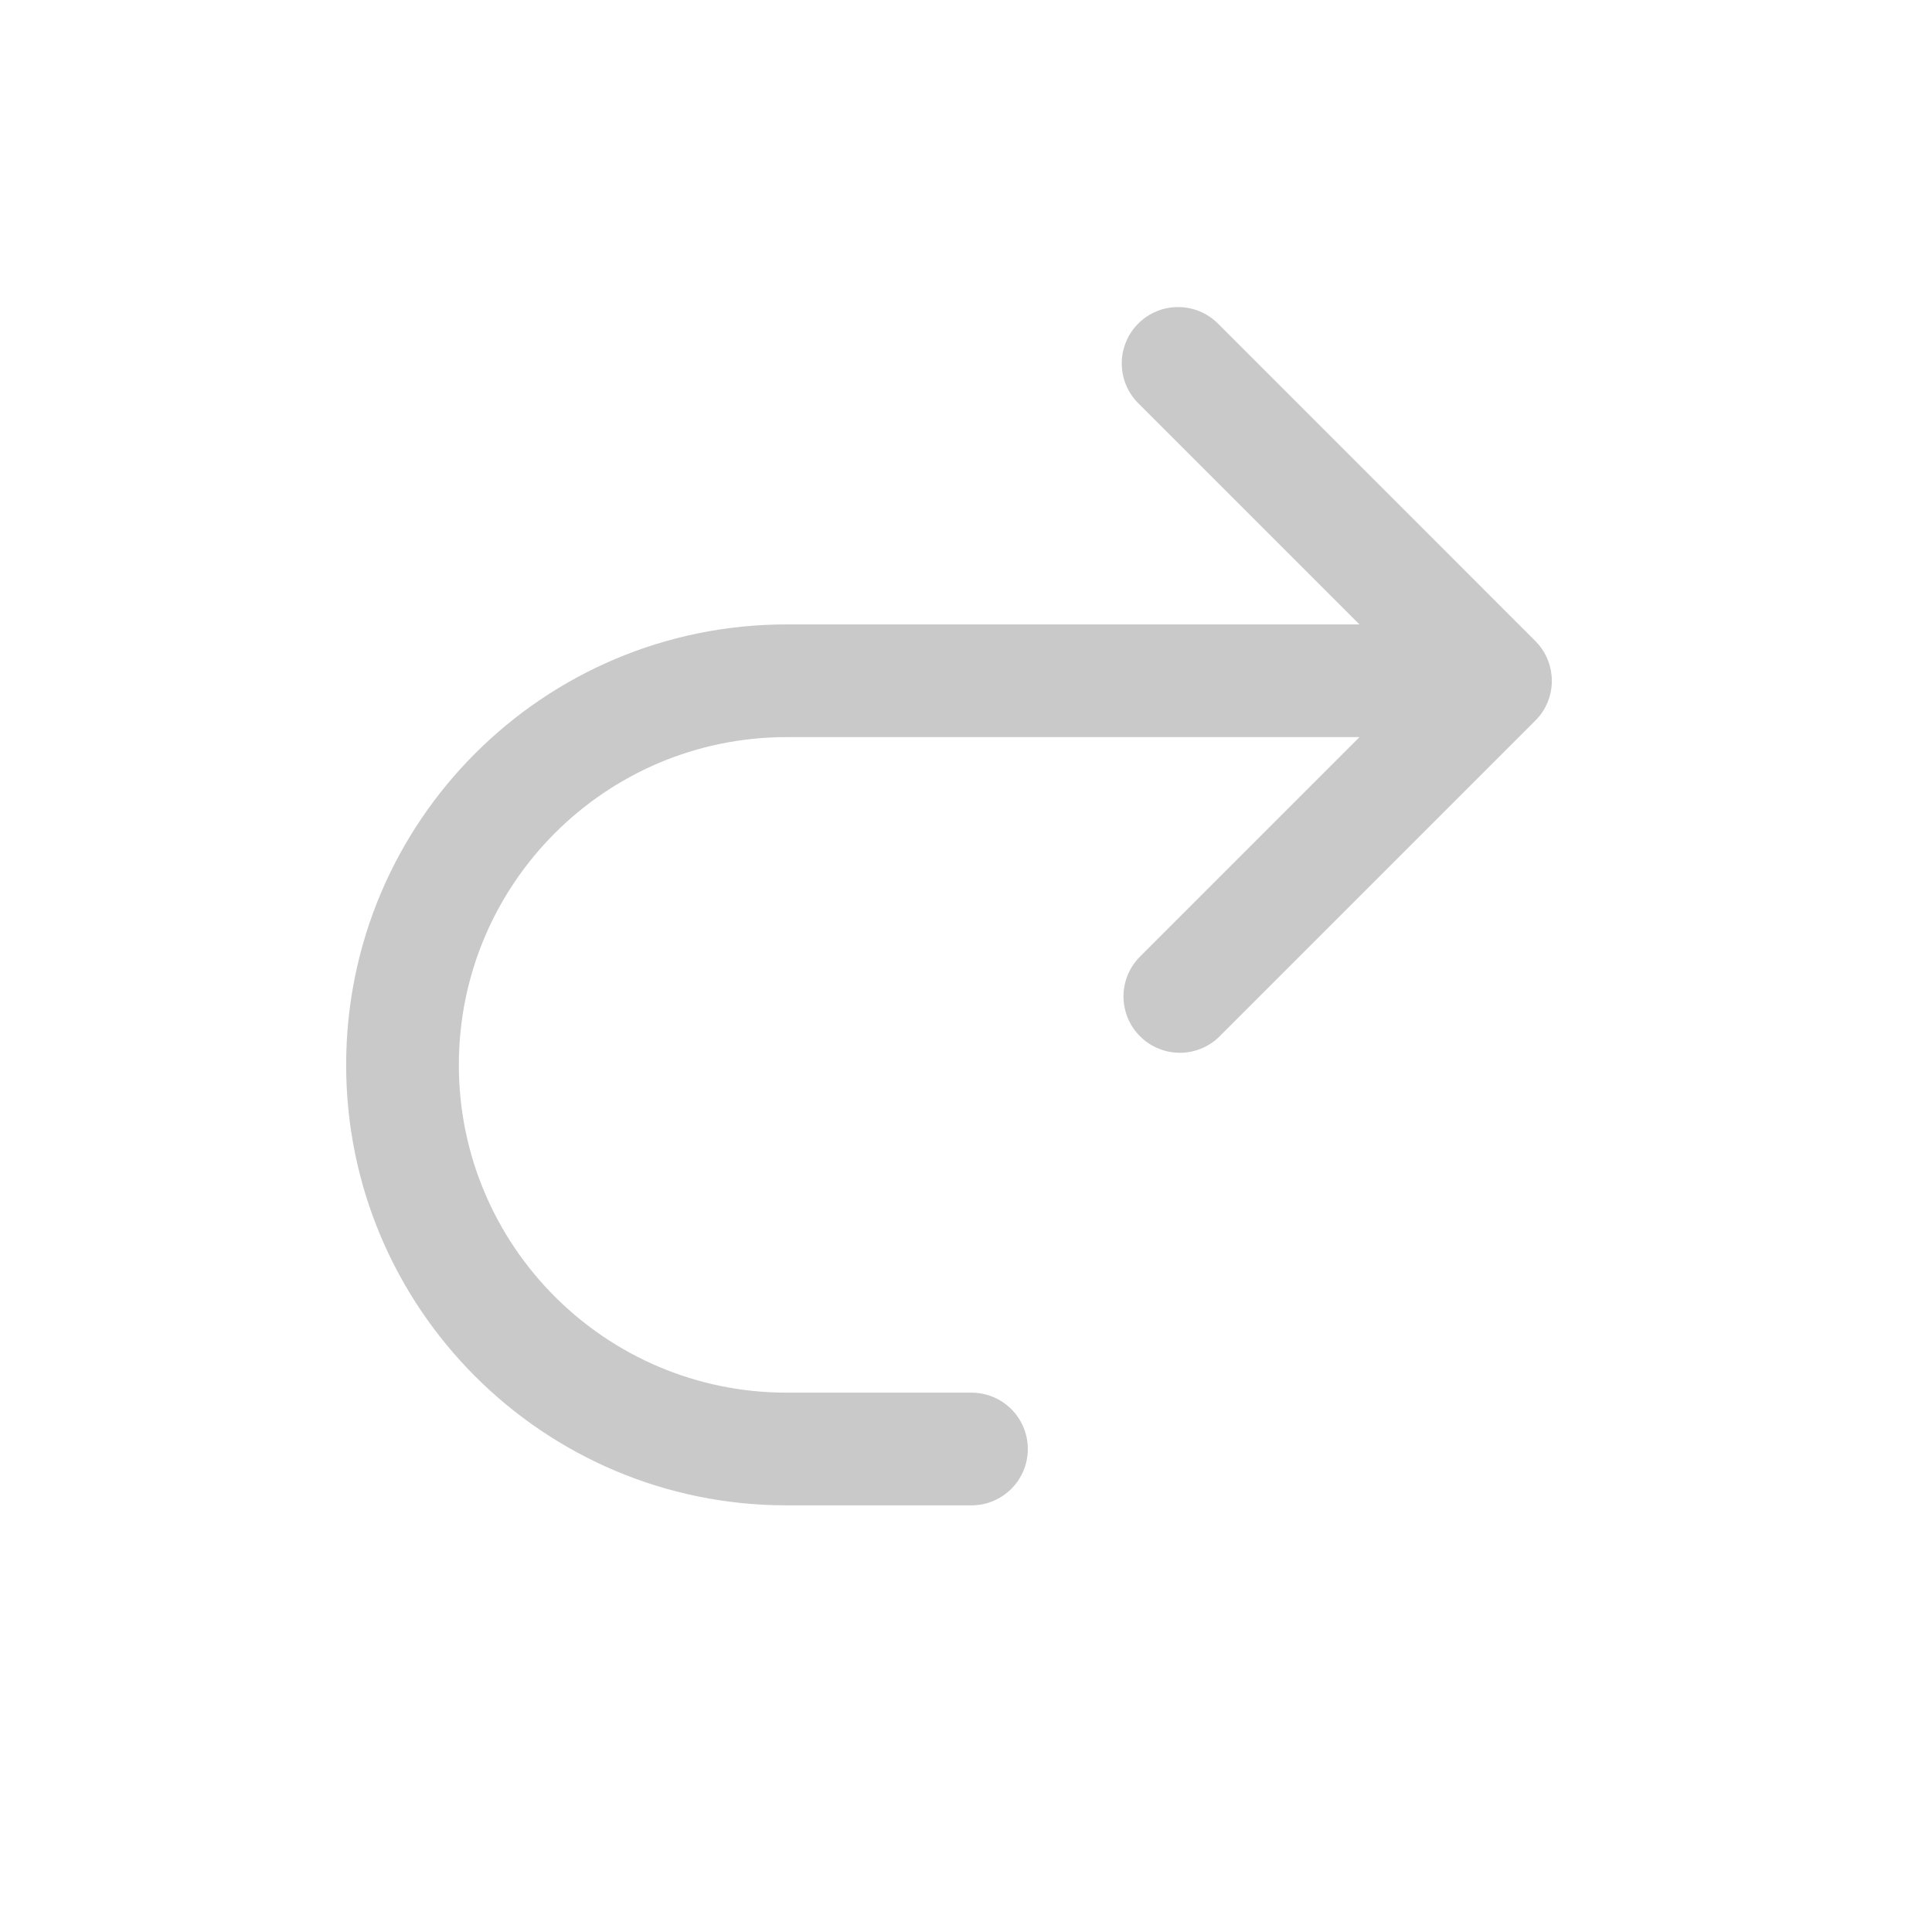
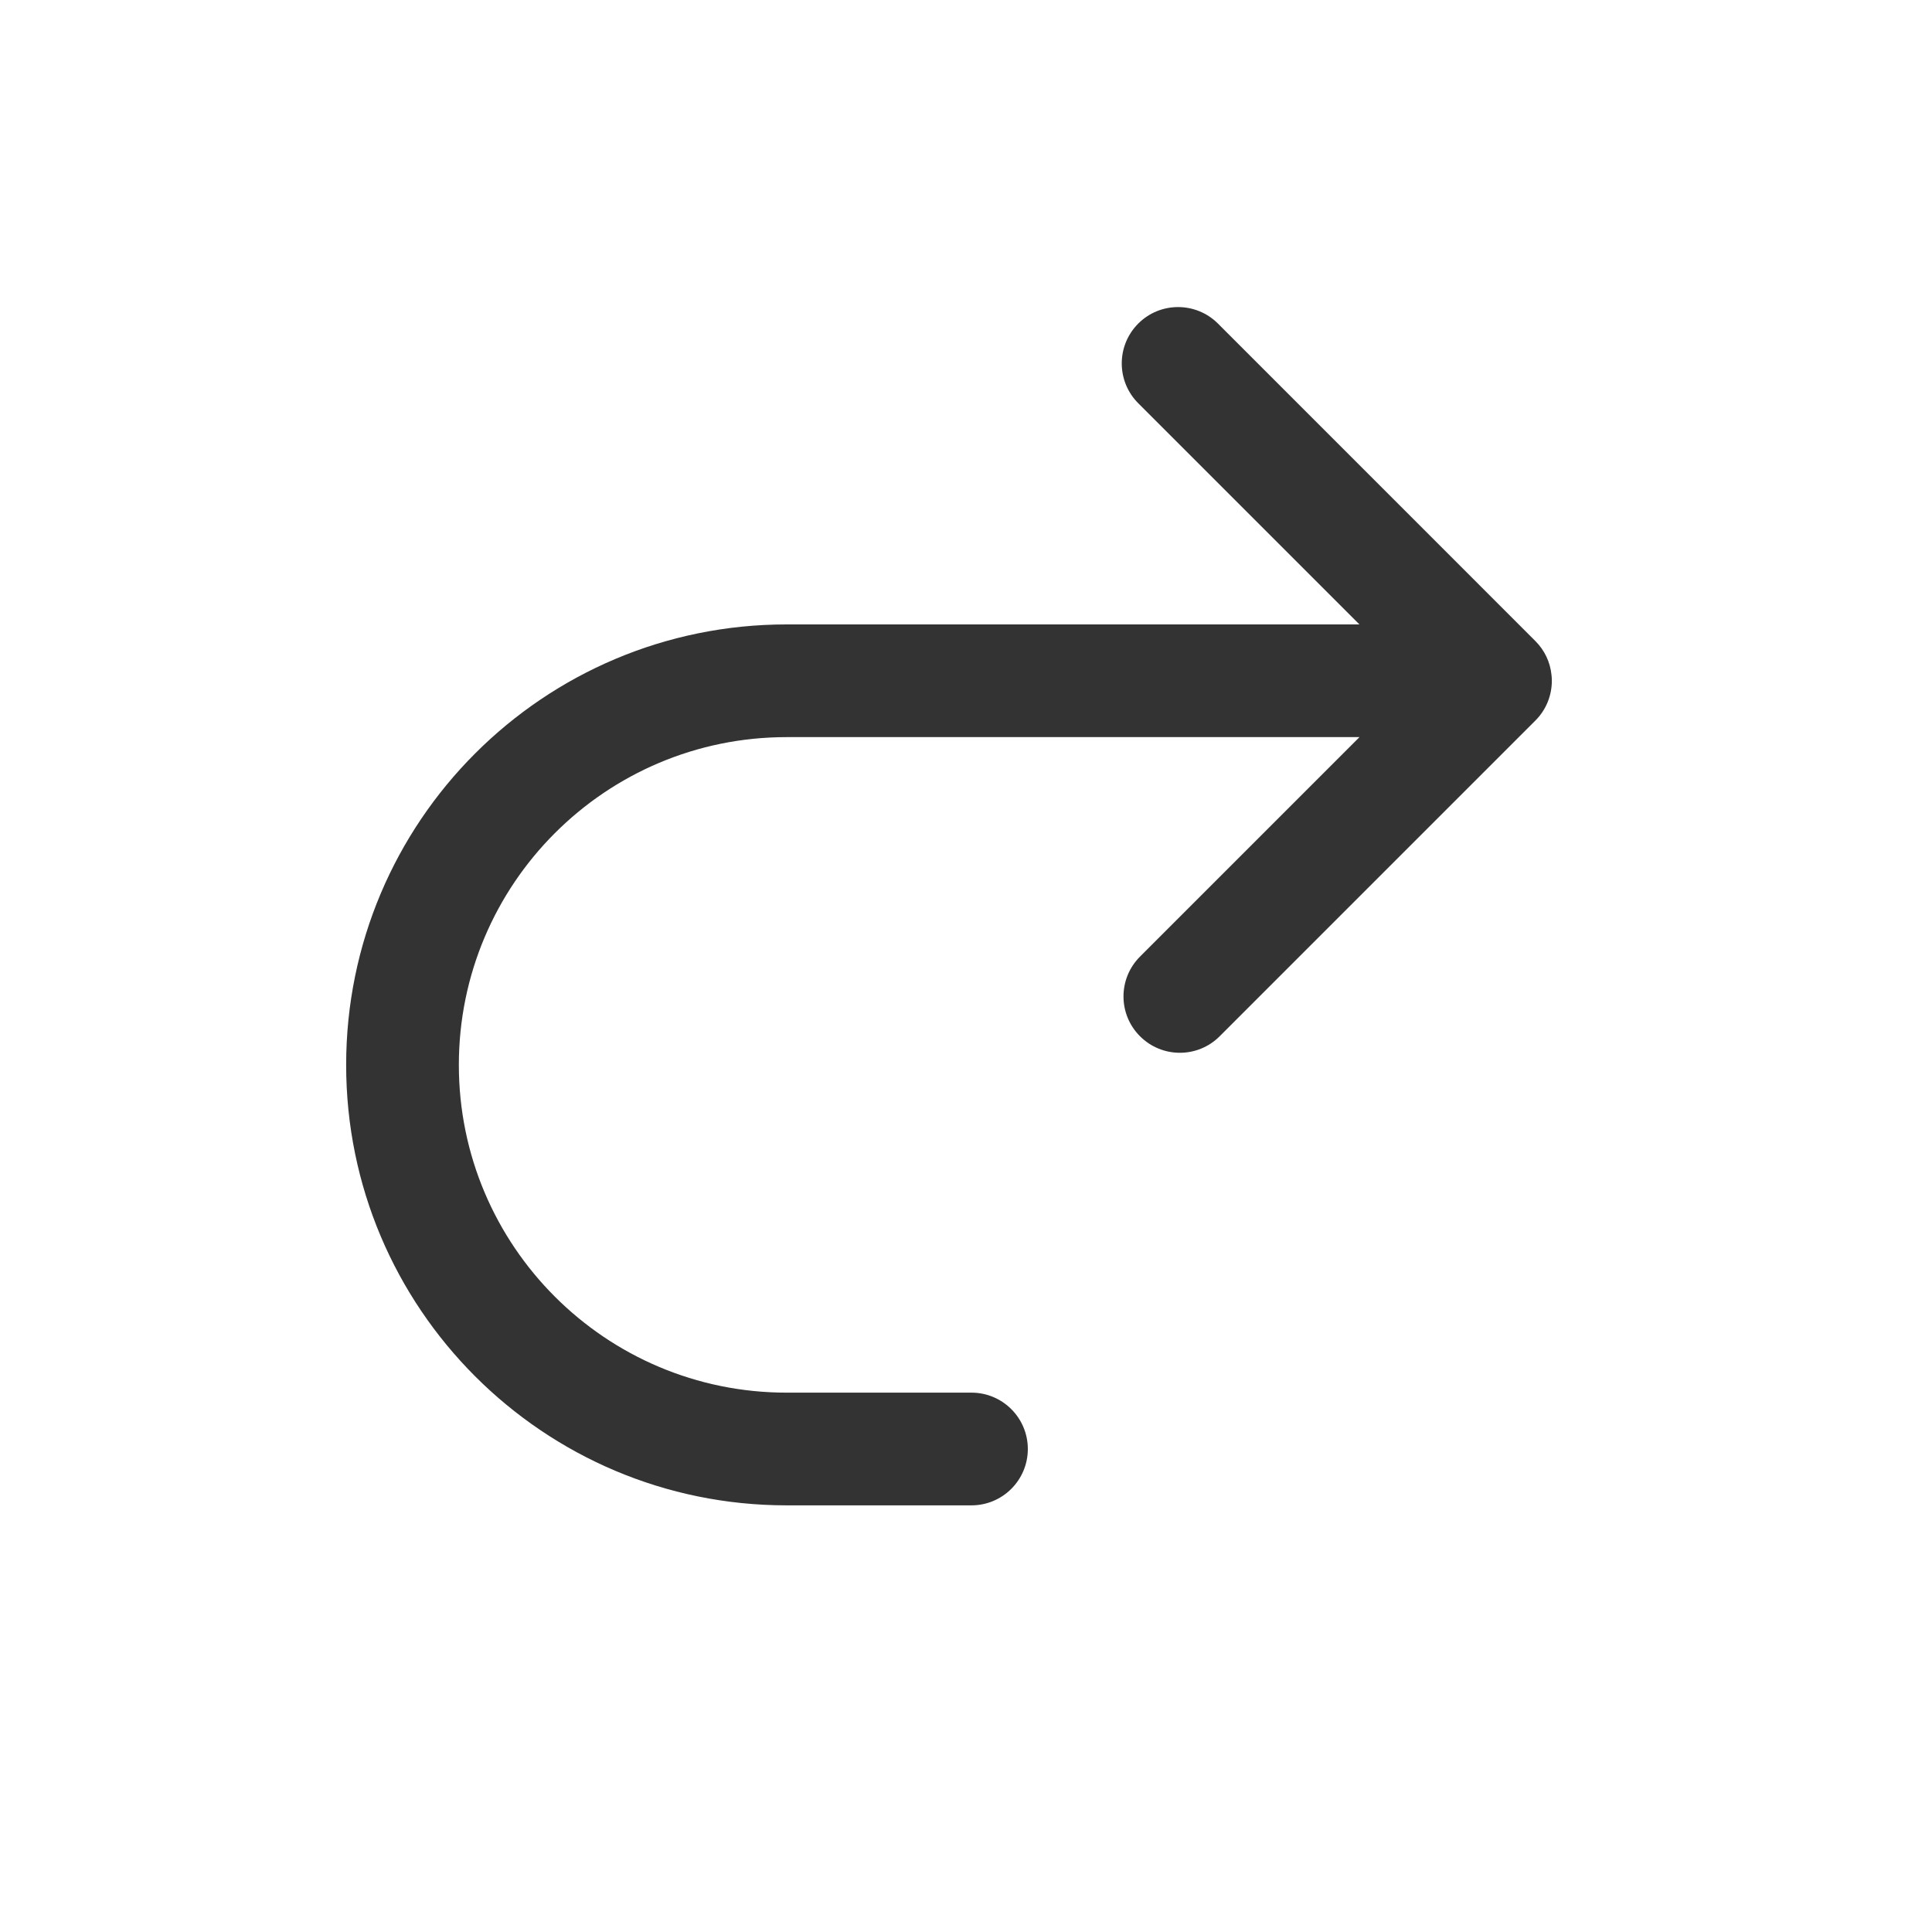
<svg xmlns="http://www.w3.org/2000/svg" preserveAspectRatio="none" overflow="visible" style="display: block;" width="30" height="30" viewBox="0 0 30 30" fill="none">
  <g id="Outline Icon Bold. Redo">
-     <path id="Icon" d="M24.097 10.574C24.096 10.797 24.011 11.02 23.84 11.19L18.939 16.091C18.598 16.433 18.044 16.433 17.702 16.091C17.36 15.75 17.36 15.196 17.702 14.854L21.11 11.446H12.215C9.404 11.446 7.125 13.725 7.125 16.536C7.125 19.346 9.404 21.625 12.215 21.625H15.085C15.568 21.625 15.96 22.017 15.96 22.5C15.96 22.983 15.568 23.375 15.085 23.375H12.215C8.437 23.375 5.375 20.313 5.375 16.536C5.375 12.758 8.437 9.696 12.215 9.696H21.109L17.675 6.262C17.333 5.92 17.333 5.366 17.675 5.024C18.016 4.683 18.57 4.683 18.912 5.024L23.84 9.953C23.987 10.099 24.071 10.285 24.091 10.476C24.095 10.509 24.097 10.541 24.097 10.574Z" fill="#C9C9C9" />
+     <path id="Icon" d="M24.097 10.574C24.096 10.797 24.011 11.02 23.84 11.19L18.939 16.091C18.598 16.433 18.044 16.433 17.702 16.091C17.36 15.75 17.36 15.196 17.702 14.854L21.11 11.446H12.215C9.404 11.446 7.125 13.725 7.125 16.536C7.125 19.346 9.404 21.625 12.215 21.625H15.085C15.568 21.625 15.96 22.017 15.96 22.5C15.96 22.983 15.568 23.375 15.085 23.375H12.215C8.437 23.375 5.375 20.313 5.375 16.536C5.375 12.758 8.437 9.696 12.215 9.696H21.109L17.675 6.262C17.333 5.92 17.333 5.366 17.675 5.024C18.016 4.683 18.57 4.683 18.912 5.024L23.84 9.953C23.987 10.099 24.071 10.285 24.091 10.476C24.095 10.509 24.097 10.541 24.097 10.574Z" fill="#333333" />
  </g>
</svg>
